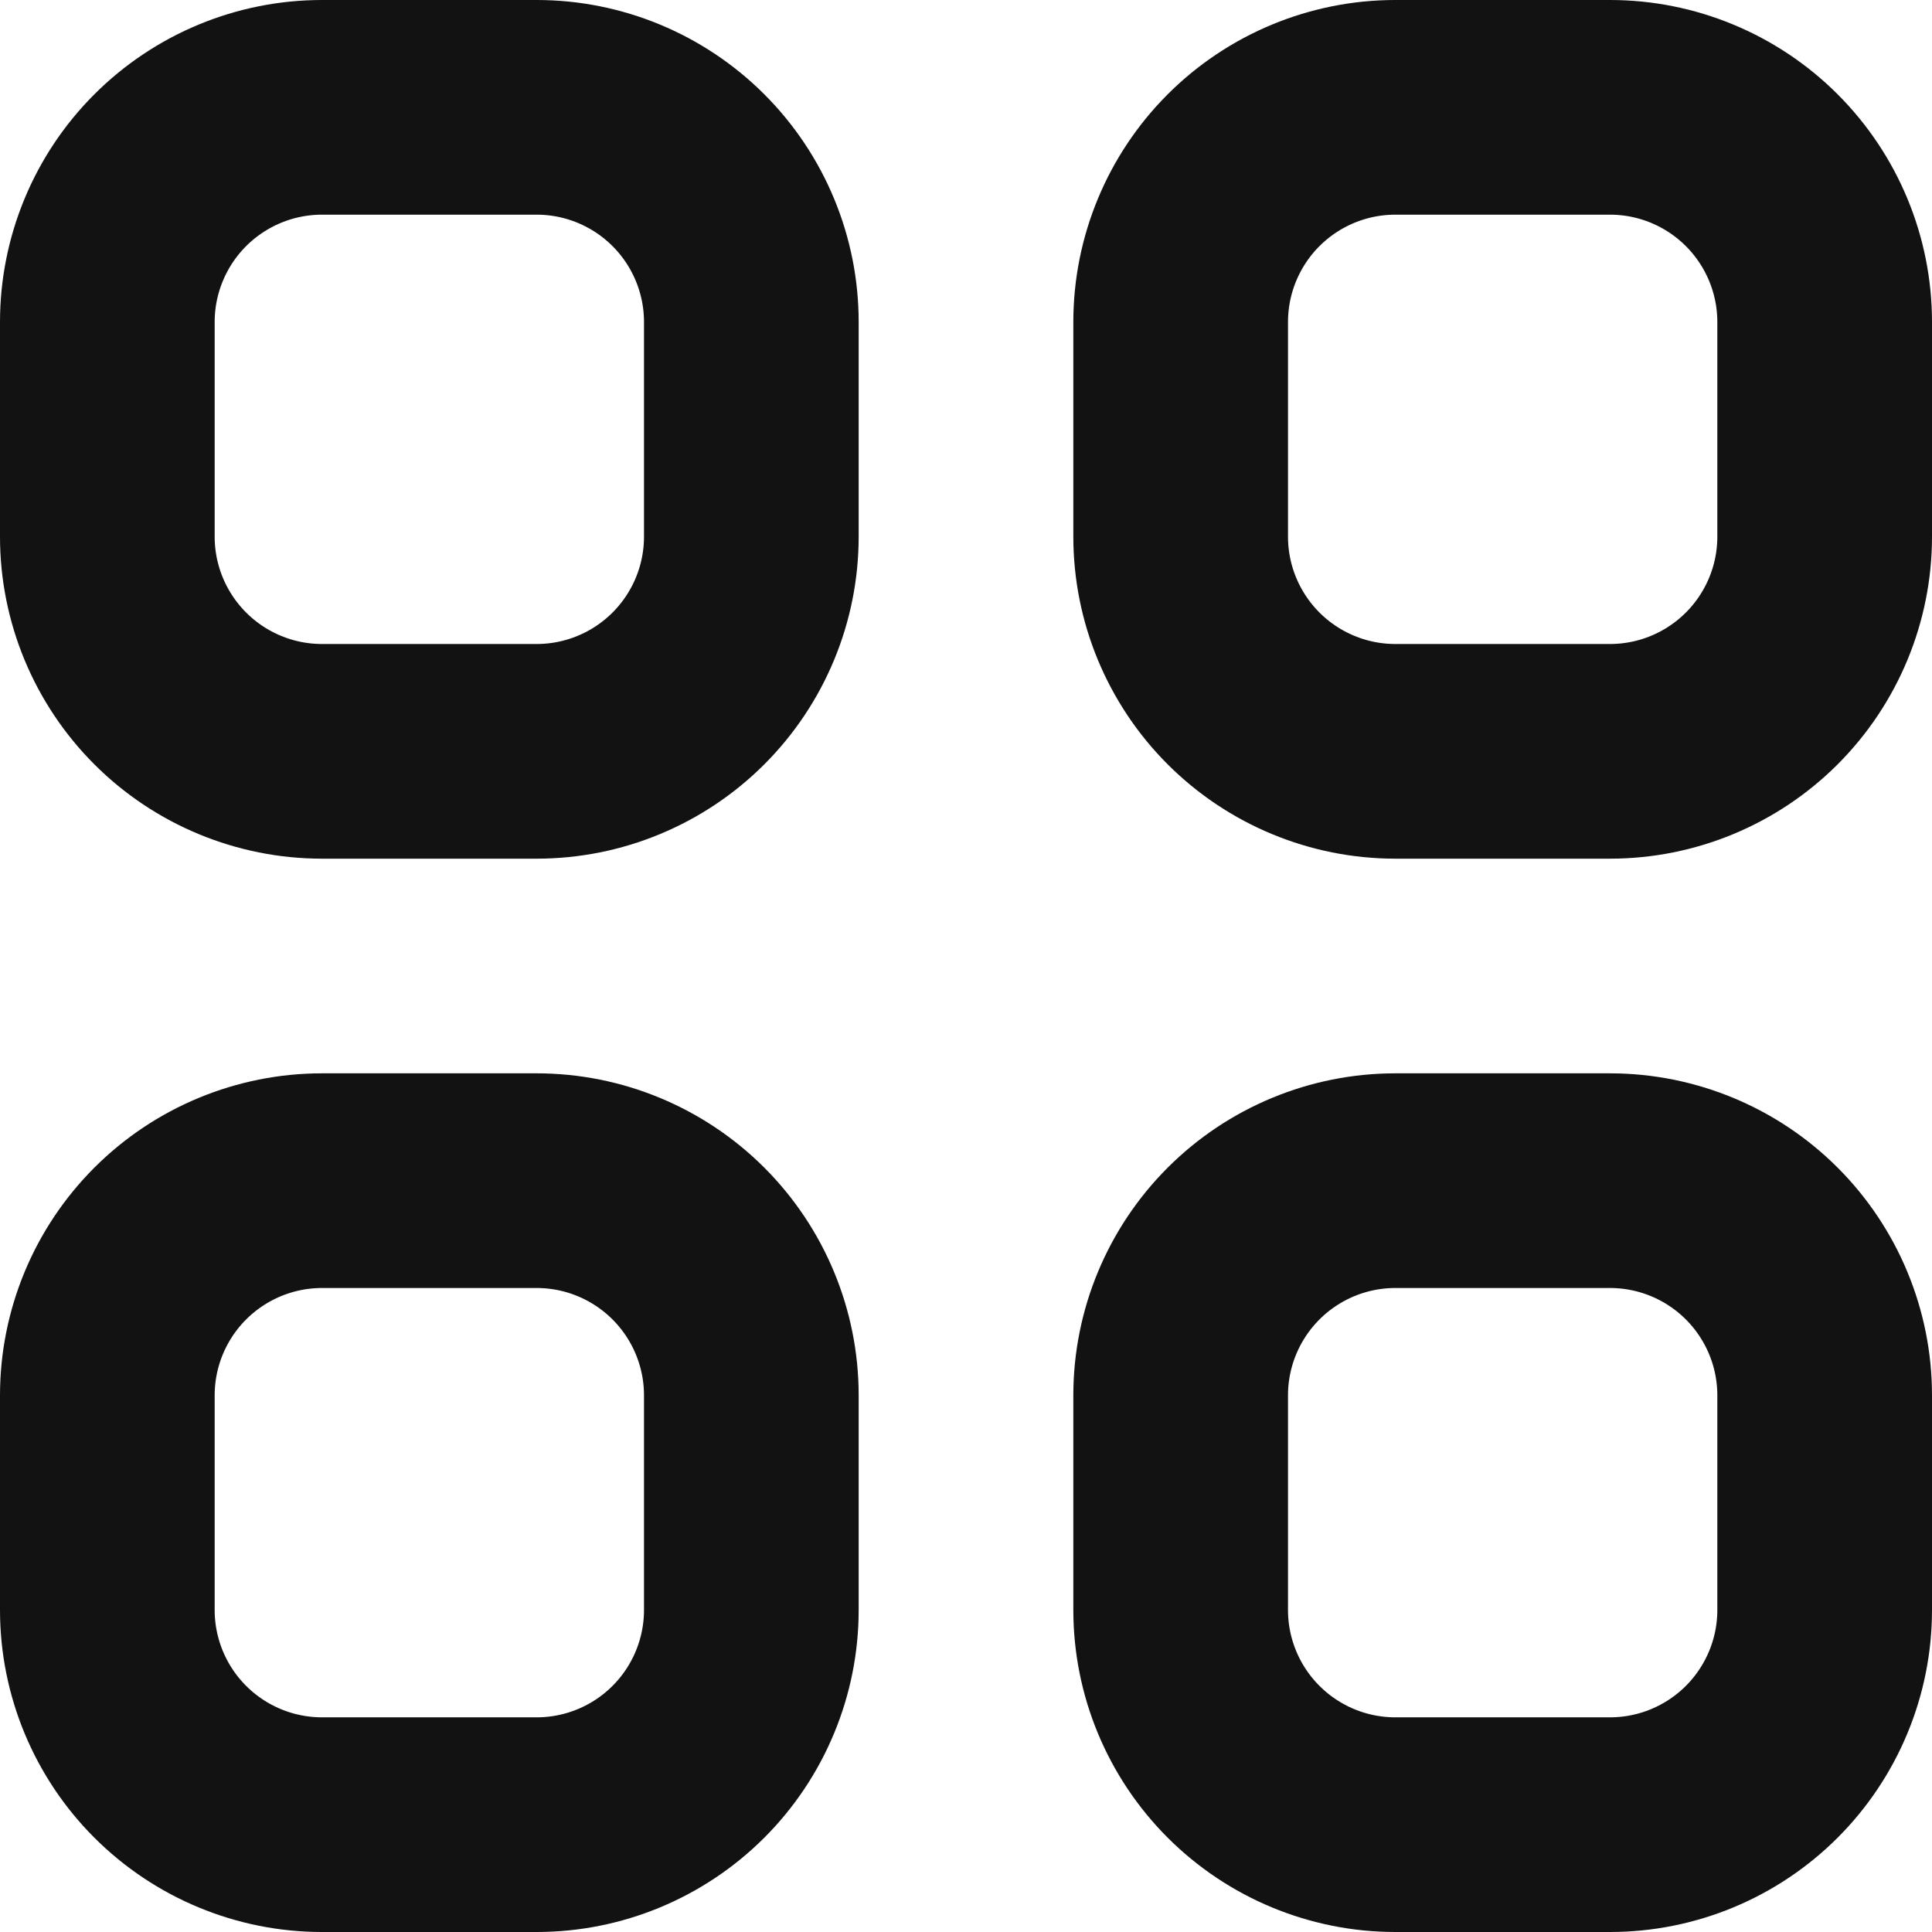
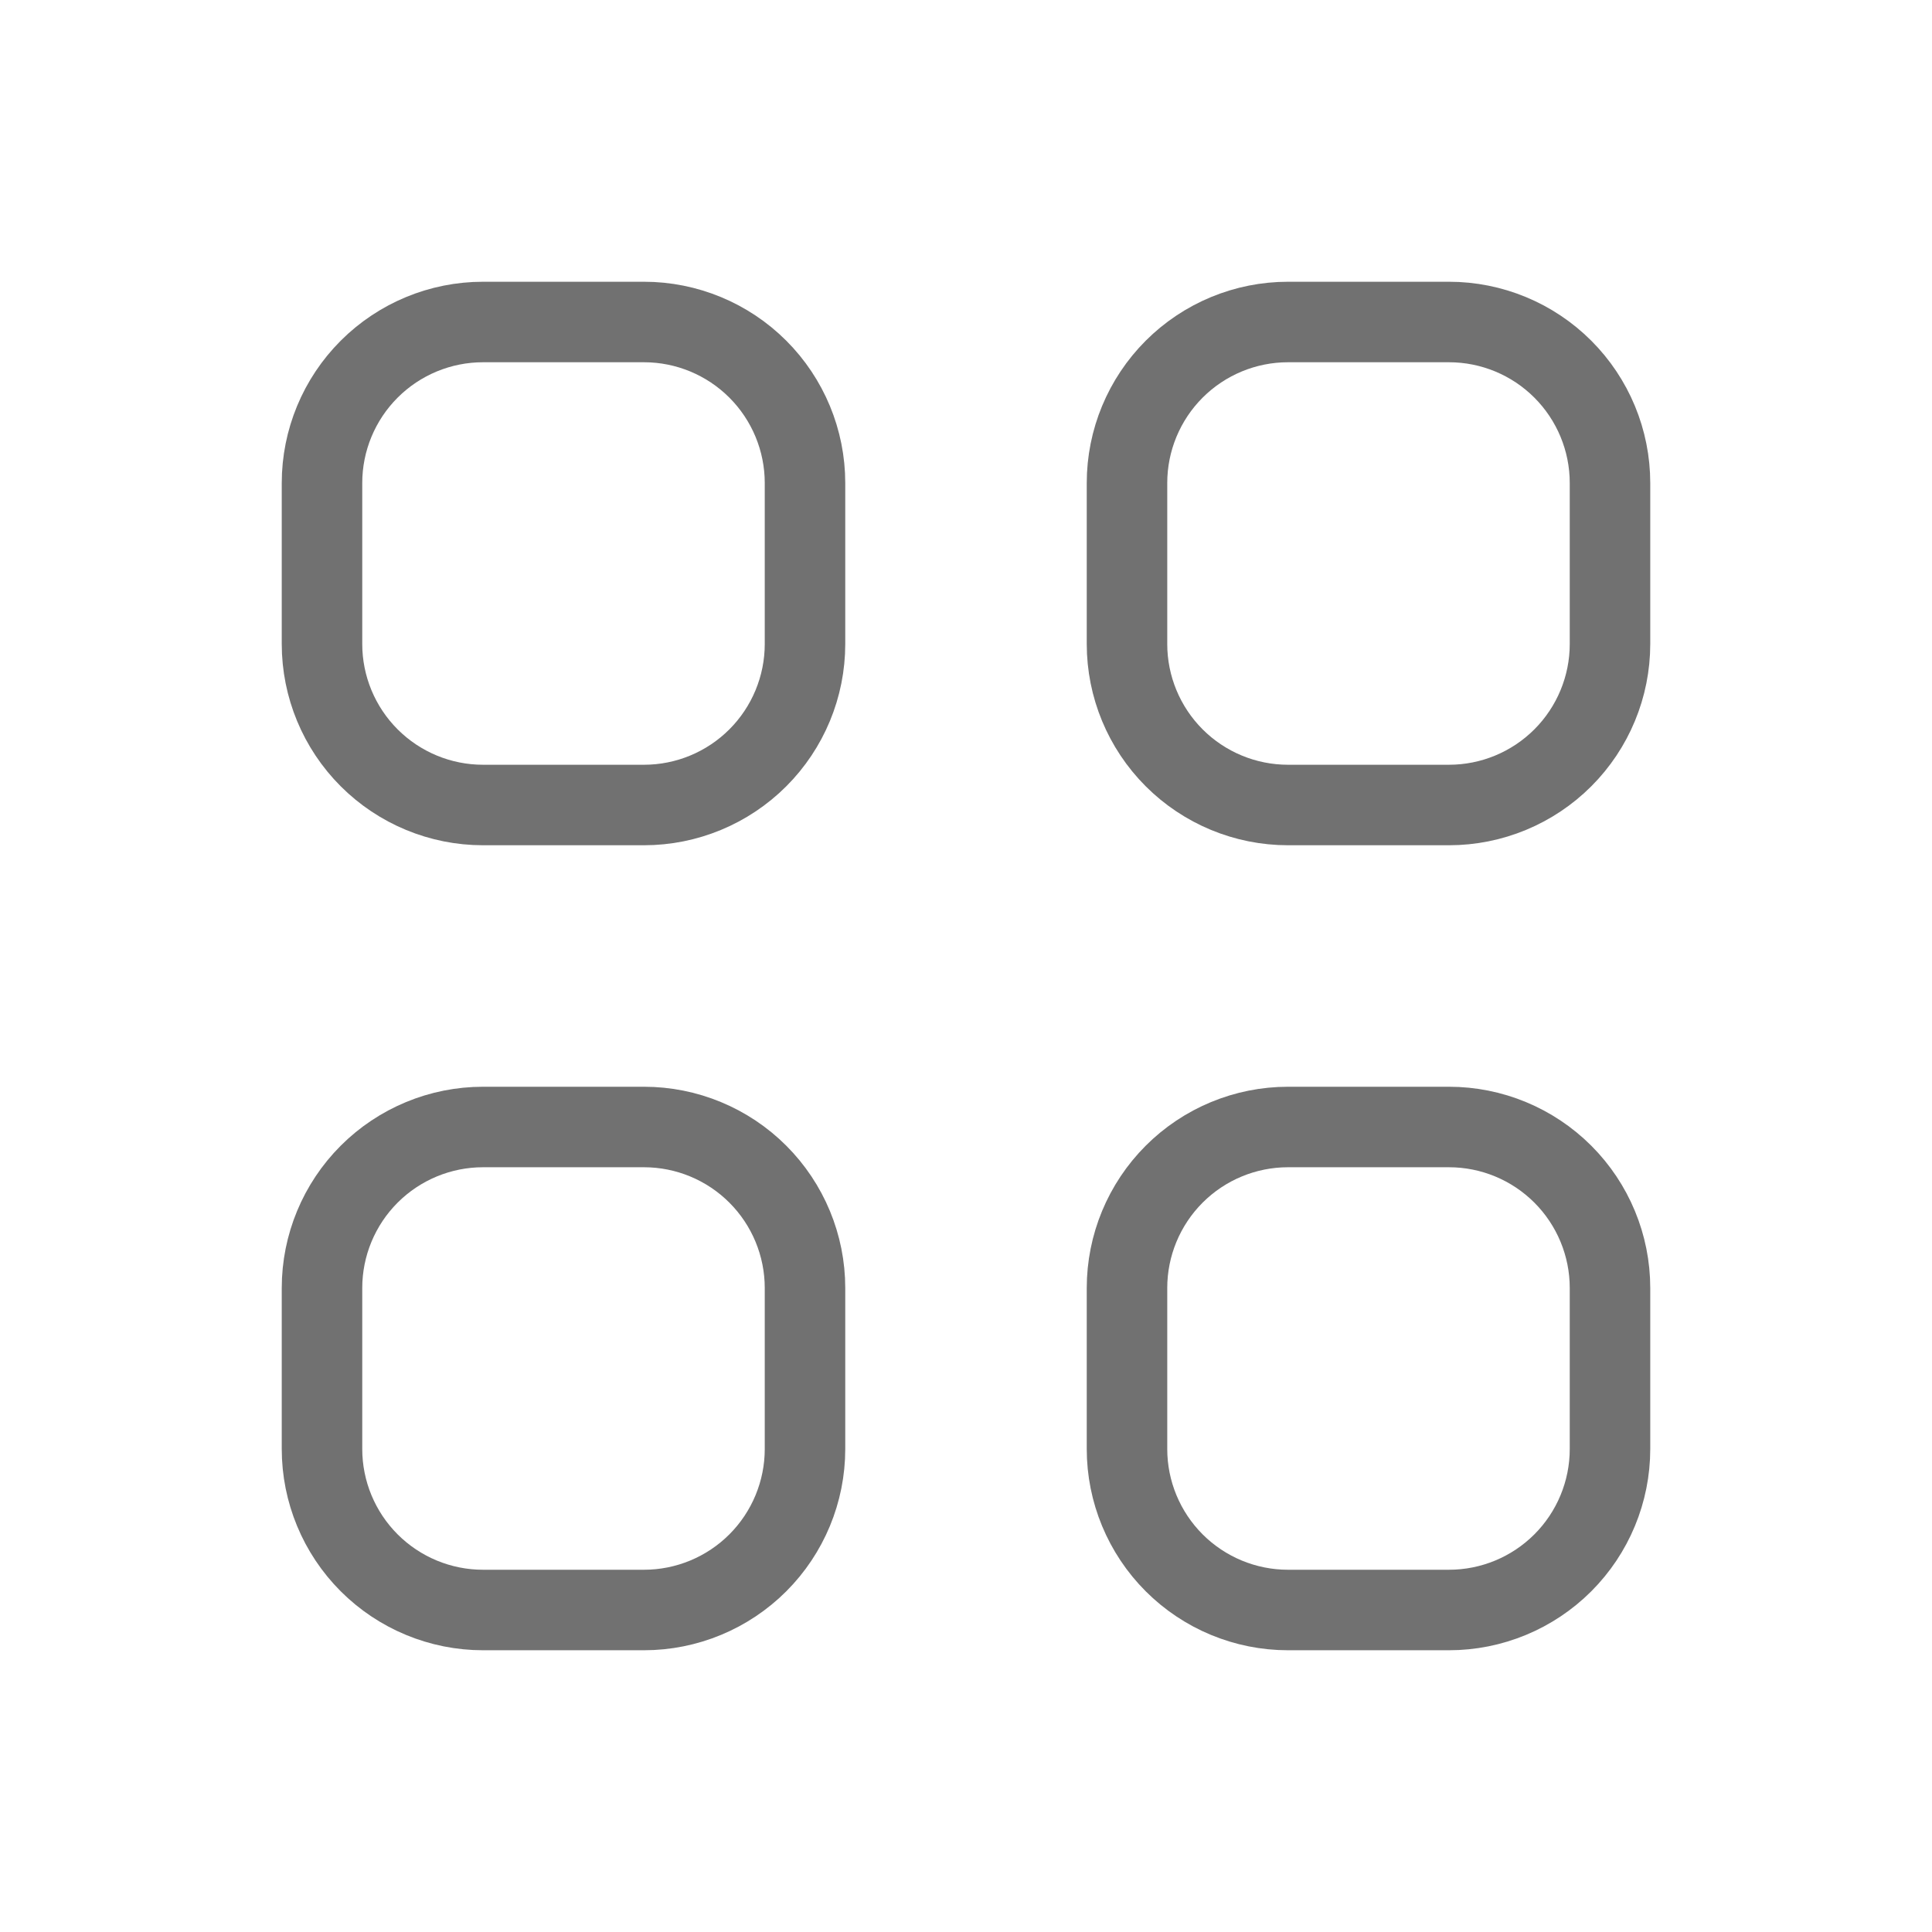
- <svg xmlns="http://www.w3.org/2000/svg" width="18" height="18" viewBox="0 0 18 18" fill="none">
-   <path d="M1 3C1 2.47 1.211 1.961 1.586 1.586C1.961 1.211 2.47 1 3 1H5C5.53 1 6.039 1.211 6.414 1.586C6.789 1.961 7 2.47 7 3V5C7 5.53 6.789 6.039 6.414 6.414C6.039 6.789 5.53 7 5 7H3C2.47 7 1.961 6.789 1.586 6.414C1.211 6.039 1 5.53 1 5V3Z" stroke="#121212" stroke-width="2" stroke-linecap="round" stroke-linejoin="round" />
-   <path d="M11 3C11 2.47 11.211 1.961 11.586 1.586C11.961 1.211 12.47 1 13 1H15C15.53 1 16.039 1.211 16.414 1.586C16.789 1.961 17 2.47 17 3V5C17 5.53 16.789 6.039 16.414 6.414C16.039 6.789 15.53 7 15 7H13C12.47 7 11.961 6.789 11.586 6.414C11.211 6.039 11 5.53 11 5V3Z" stroke="#121212" stroke-width="2" stroke-linecap="round" stroke-linejoin="round" />
-   <path d="M1 13C1 12.47 1.211 11.961 1.586 11.586C1.961 11.211 2.47 11 3 11H5C5.53 11 6.039 11.211 6.414 11.586C6.789 11.961 7 12.47 7 13V15C7 15.53 6.789 16.039 6.414 16.414C6.039 16.789 5.53 17 5 17H3C2.47 17 1.961 16.789 1.586 16.414C1.211 16.039 1 15.53 1 15V13Z" stroke="#121212" stroke-width="2" stroke-linecap="round" stroke-linejoin="round" />
-   <path d="M11 13C11 12.47 11.211 11.961 11.586 11.586C11.961 11.211 12.47 11 13 11H15C15.53 11 16.039 11.211 16.414 11.586C16.789 11.961 17 12.47 17 13V15C17 15.53 16.789 16.039 16.414 16.414C16.039 16.789 15.53 17 15 17H13C12.47 17 11.961 16.789 11.586 16.414C11.211 16.039 11 15.53 11 15V13Z" stroke="#121212" stroke-width="2" stroke-linecap="round" stroke-linejoin="round" />
+ <svg xmlns="http://www.w3.org/2000/svg" width="24" height="24" viewBox="0 0 24 24" fill="none">
+   <g opacity="0.6">
+     <path d="M4 6C4 5.47 4.211 4.961 4.586 4.586C4.961 4.211 5.47 4 6 4H8C8.53 4 9.039 4.211 9.414 4.586C9.789 4.961 10 5.47 10 6V8C10 8.53 9.789 9.039 9.414 9.414C9.039 9.789 8.53 10 8 10H6C5.47 10 4.961 9.789 4.586 9.414C4.211 9.039 4 8.53 4 8V6Z" stroke="#121212" stroke-linecap="round" stroke-linejoin="round" />
+     <path d="M14 6C14 5.47 14.211 4.961 14.586 4.586C14.961 4.211 15.47 4 16 4H18C18.53 4 19.039 4.211 19.414 4.586C19.789 4.961 20 5.47 20 6V8C20 8.53 19.789 9.039 19.414 9.414C19.039 9.789 18.53 10 18 10H16C15.47 10 14.961 9.789 14.586 9.414C14.211 9.039 14 8.53 14 8V6Z" stroke="#121212" stroke-linecap="round" stroke-linejoin="round" />
+     <path d="M4 16C4 15.47 4.211 14.961 4.586 14.586C4.961 14.211 5.47 14 6 14H8C8.53 14 9.039 14.211 9.414 14.586C9.789 14.961 10 15.47 10 16V18C10 18.53 9.789 19.039 9.414 19.414C9.039 19.789 8.53 20 8 20H6C5.47 20 4.961 19.789 4.586 19.414C4.211 19.039 4 18.53 4 18V16Z" stroke="#121212" stroke-linecap="round" stroke-linejoin="round" />
+     <path d="M14 16C14 15.47 14.211 14.961 14.586 14.586C14.961 14.211 15.47 14 16 14H18C18.53 14 19.039 14.211 19.414 14.586C19.789 14.961 20 15.47 20 16V18C20 18.53 19.789 19.039 19.414 19.414C19.039 19.789 18.53 20 18 20H16C15.47 20 14.961 19.789 14.586 19.414C14.211 19.039 14 18.53 14 18V16Z" stroke="#121212" stroke-linecap="round" stroke-linejoin="round" />
+   </g>
</svg>
